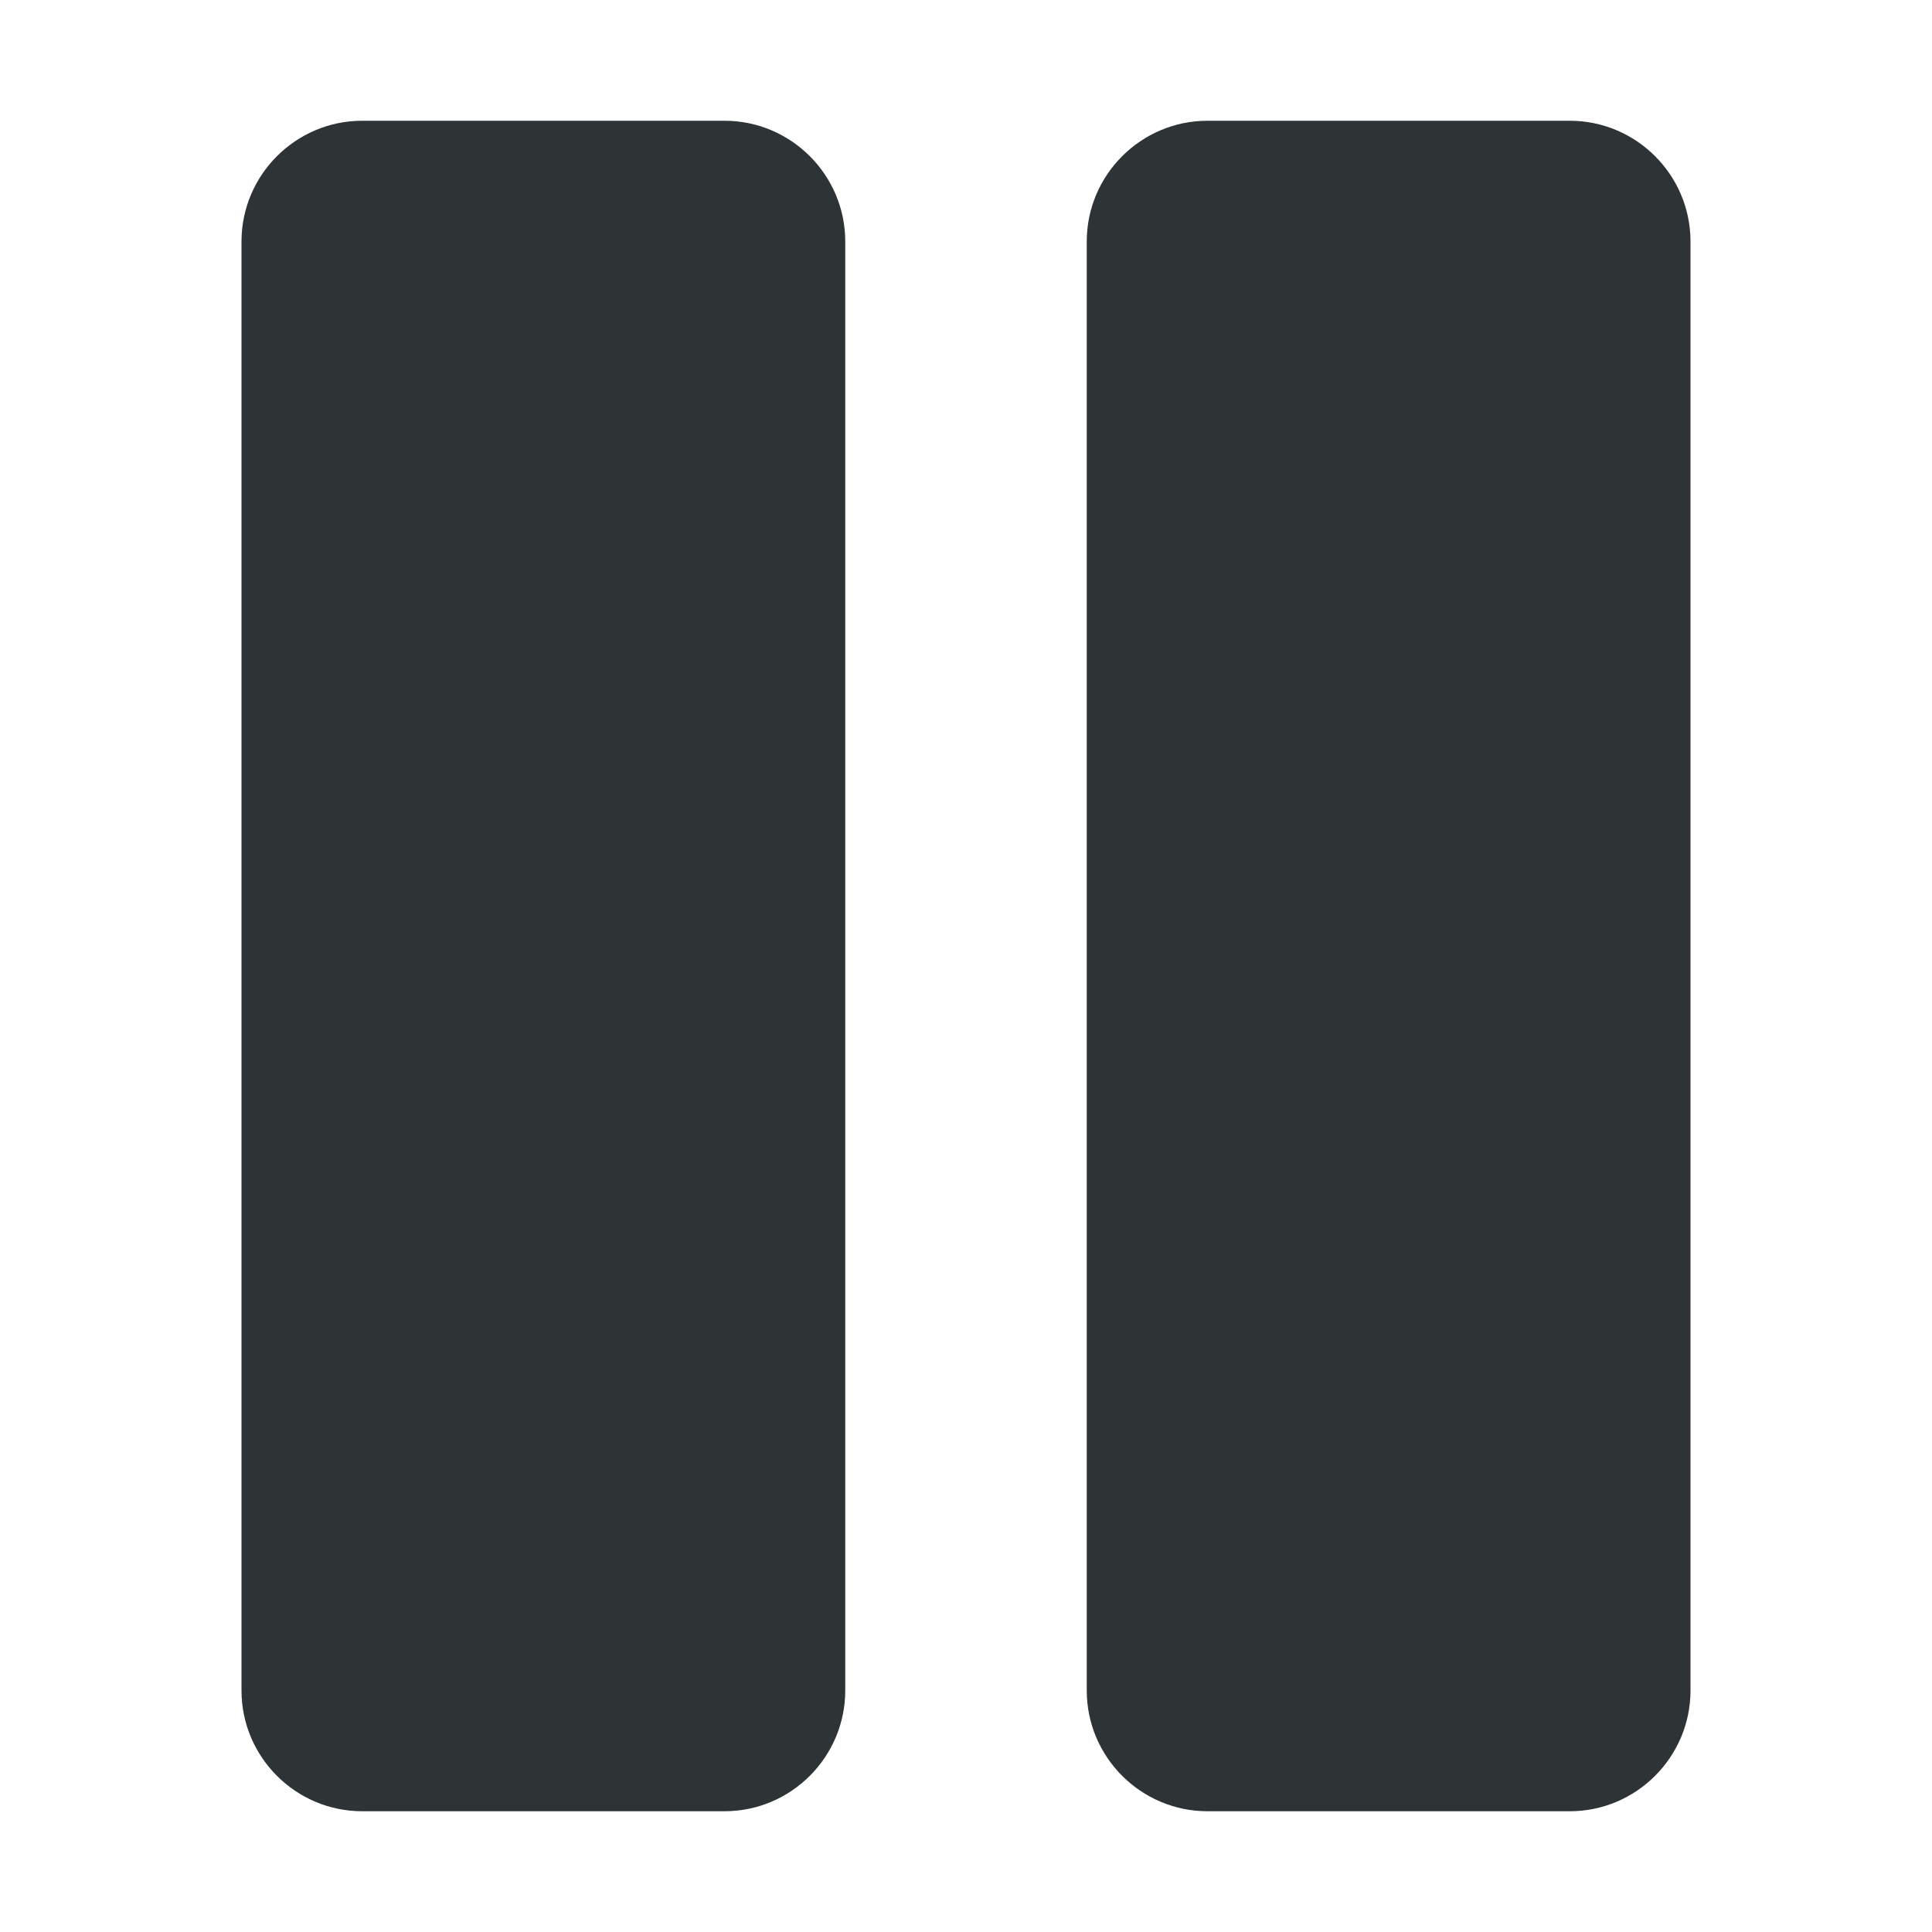
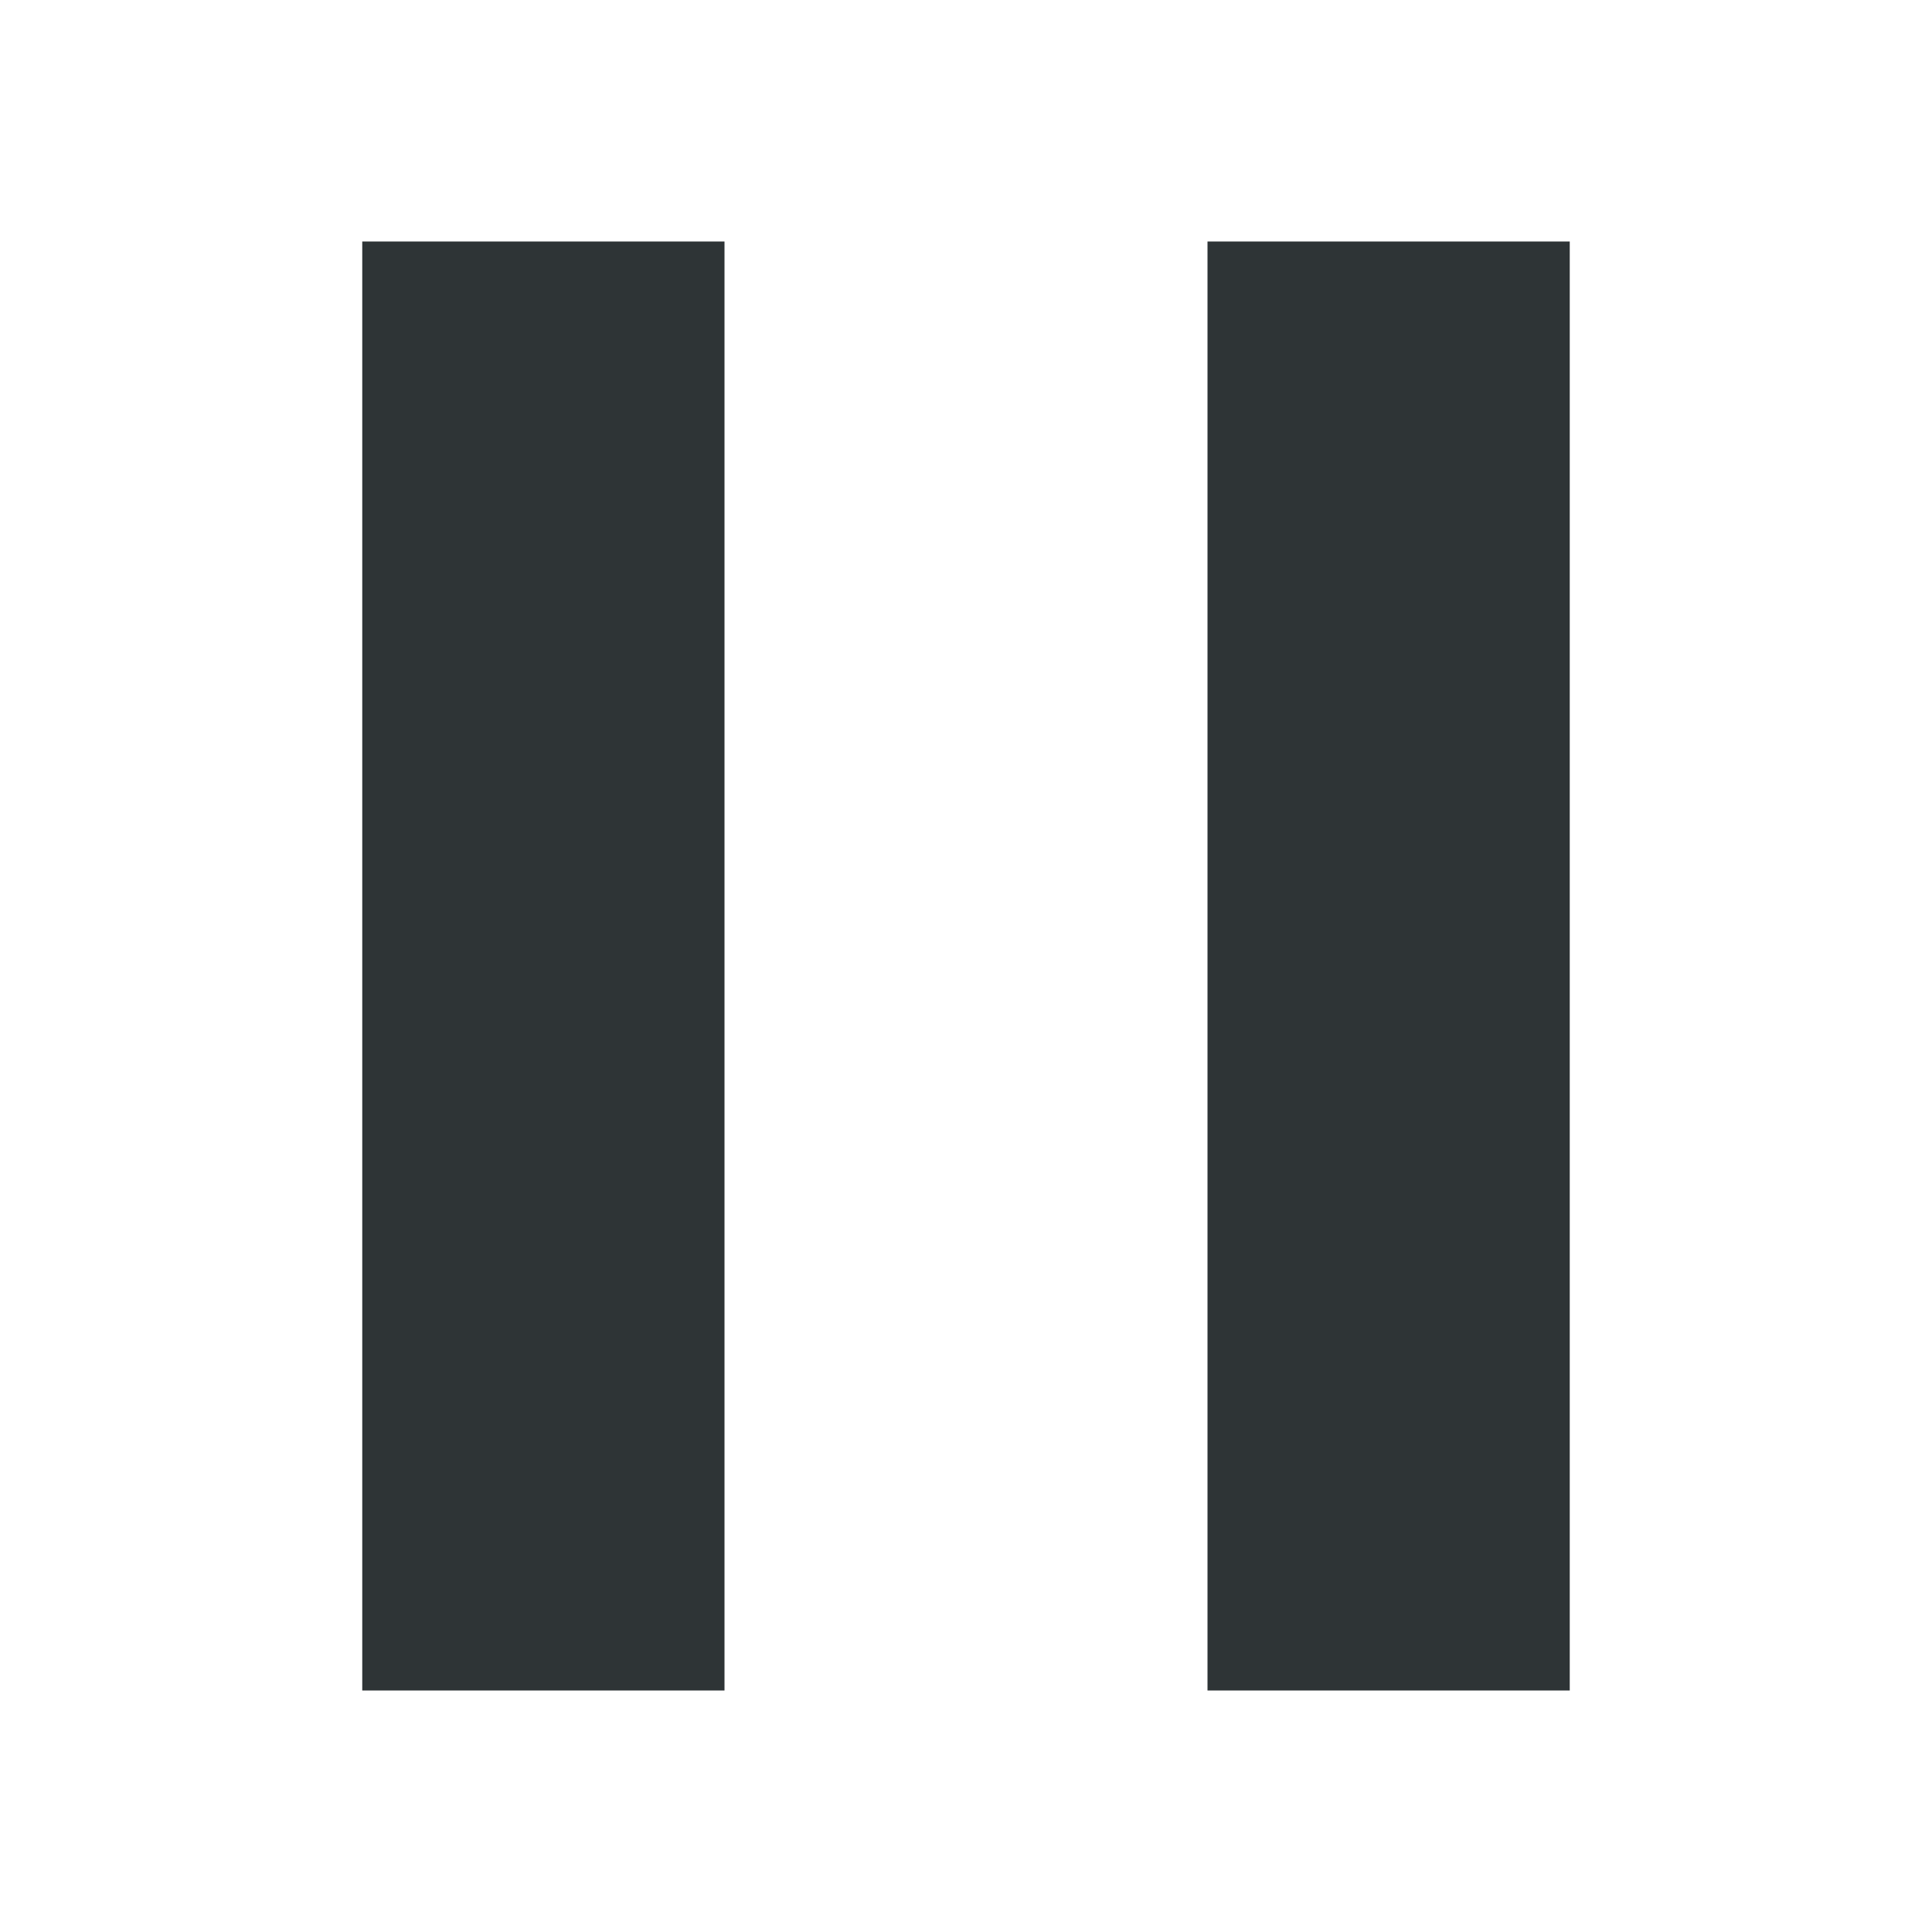
- <svg xmlns="http://www.w3.org/2000/svg" height="16px" viewBox="0 0 16 16" width="16px">
-   <g fill="#2e3436">
-     <path d="m 3 1 h 3 c 0.551 0 1 0.449 1 1 v 12 c 0 0.551 -0.449 1 -1 1 h -3 c -0.551 0 -1 -0.449 -1 -1 v -12 c 0 -0.551 0.449 -1 1 -1 z m 0 0" />
-     <path d="m 10 1 h 3 c 0.551 0 1 0.449 1 1 v 12 c 0 0.551 -0.449 1 -1 1 h -3 c -0.551 0 -1 -0.449 -1 -1 v -12 c 0 -0.551 0.449 -1 1 -1 z m 0 0" />
-   </g>
+ <svg xmlns="http://www.w3.org/2000/svg" width="16" height="16" viewBox="0 0 16 16">
+   <rect x="3" y="2" width="3" height="12" fill="#2e3436" />
+   <rect x="10" y="2" width="3" height="12" fill="#2e3436" />
</svg>
